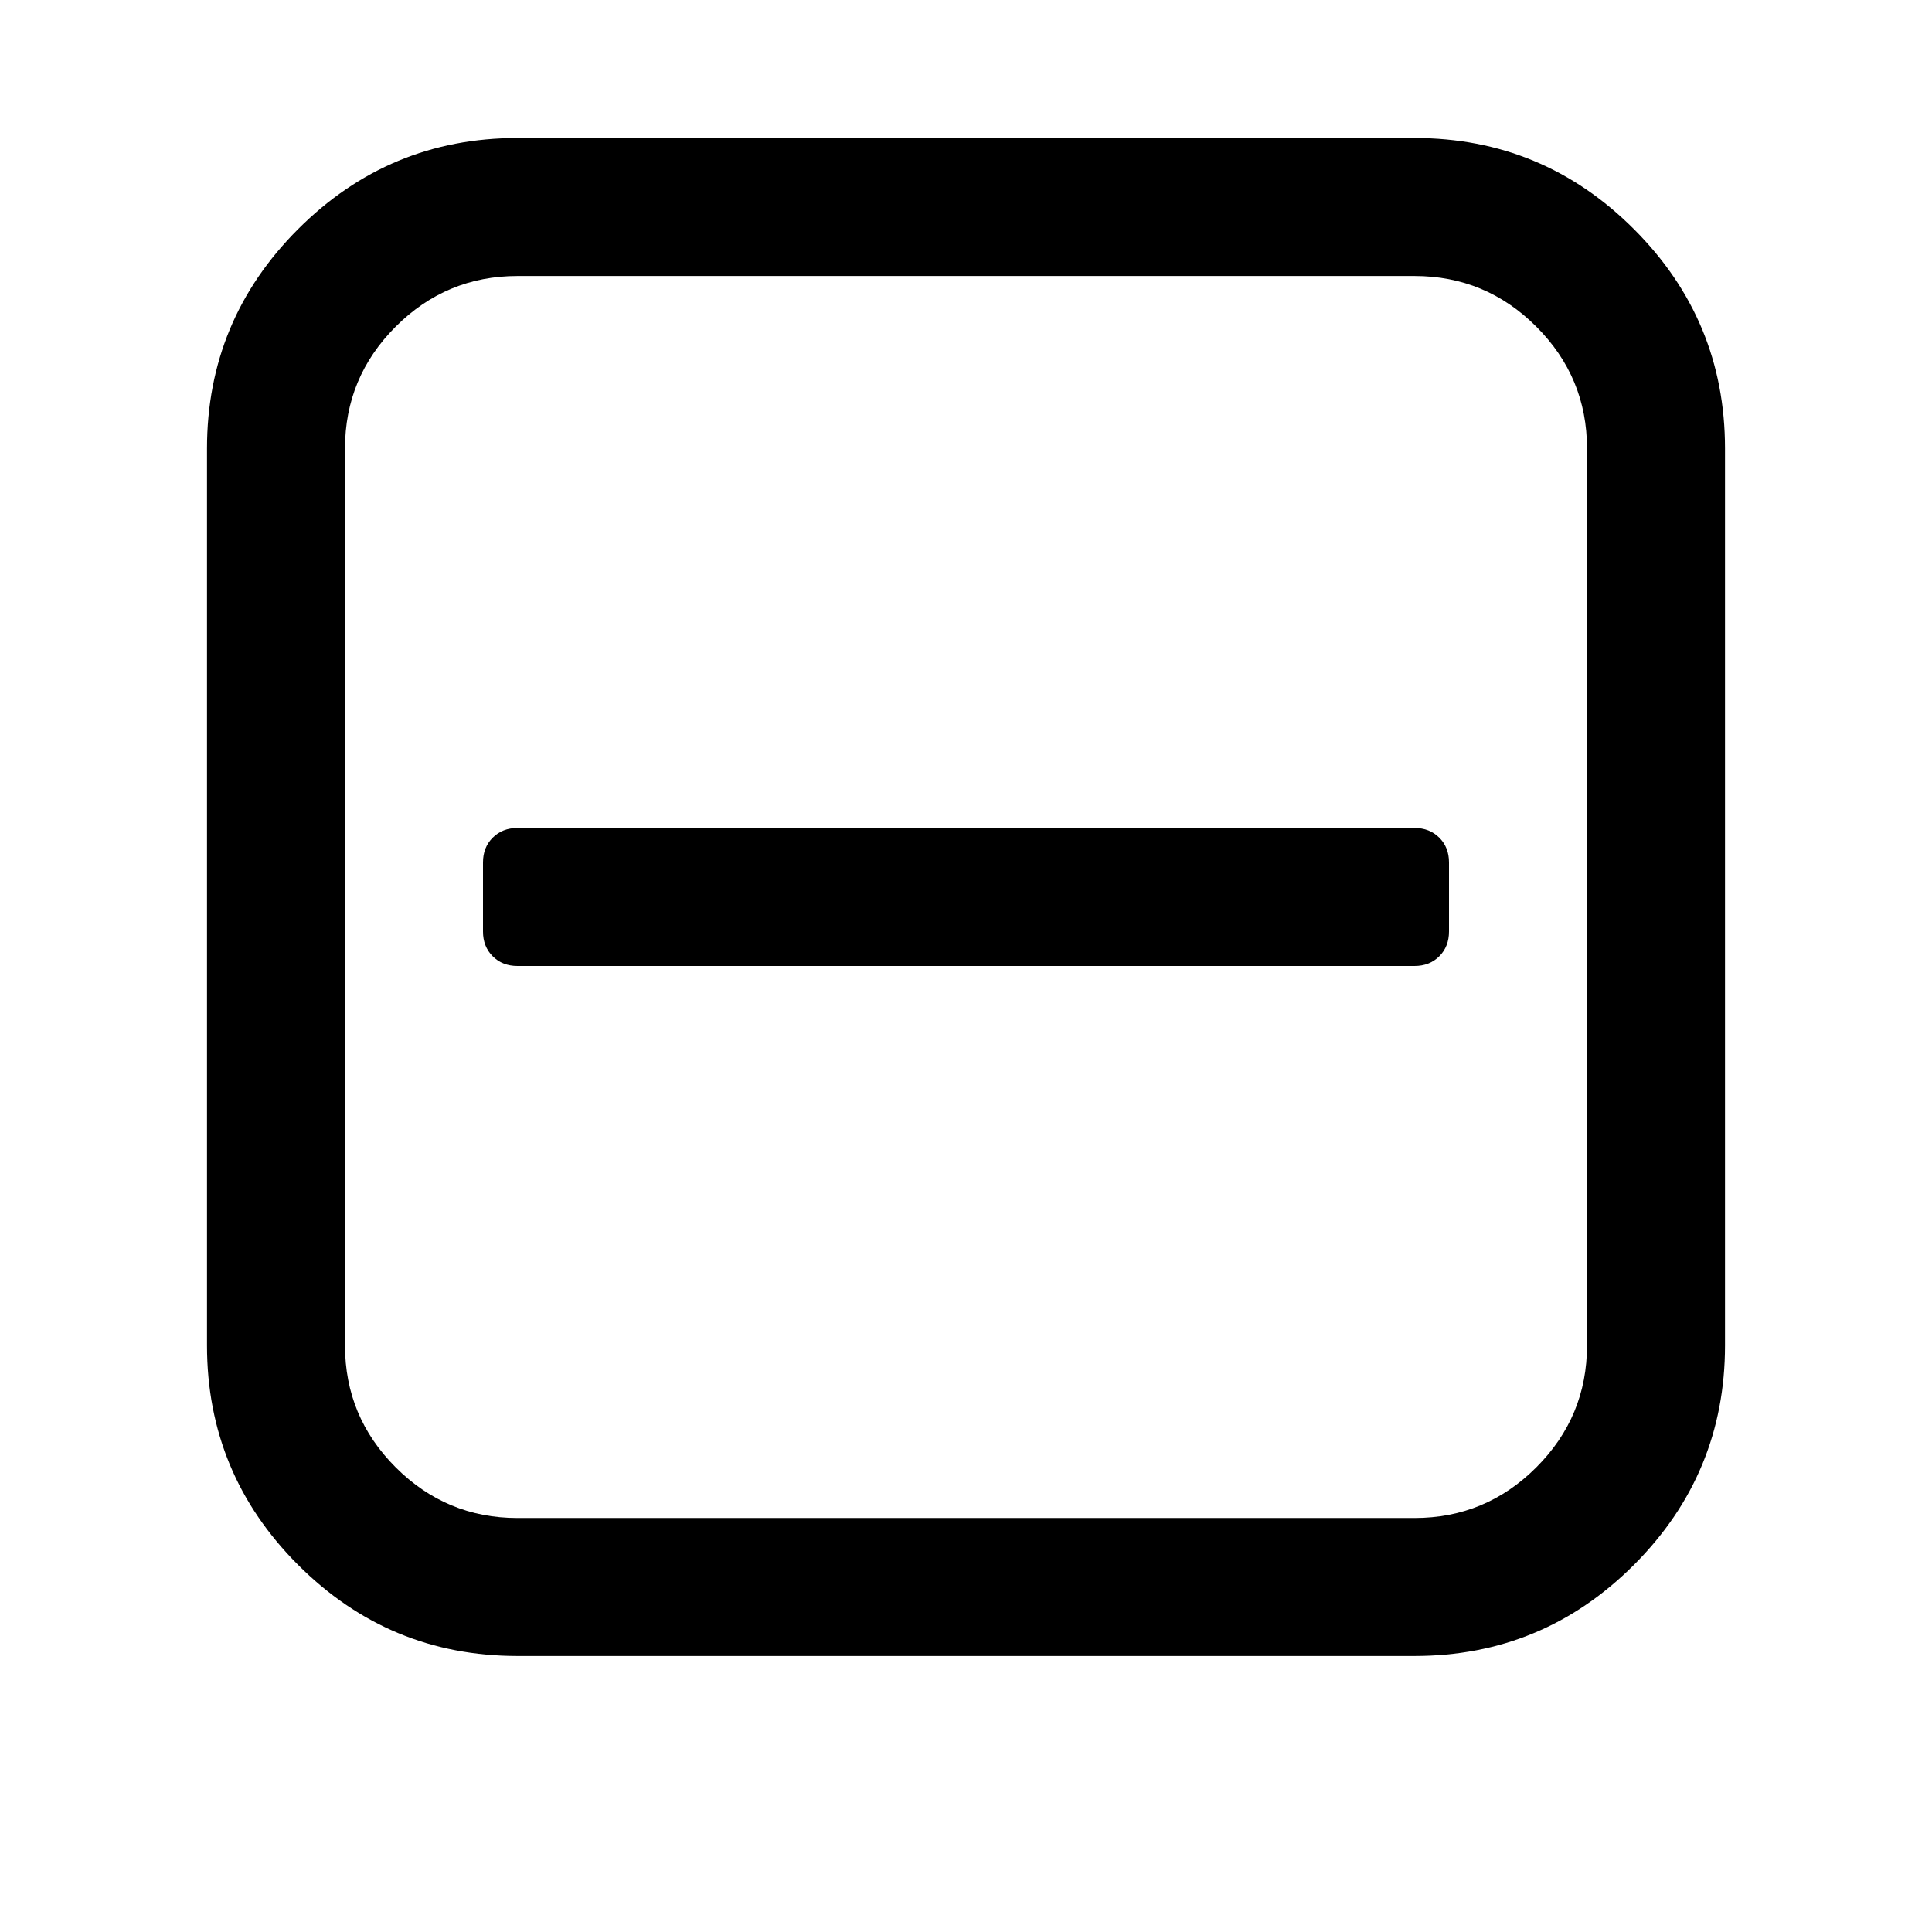
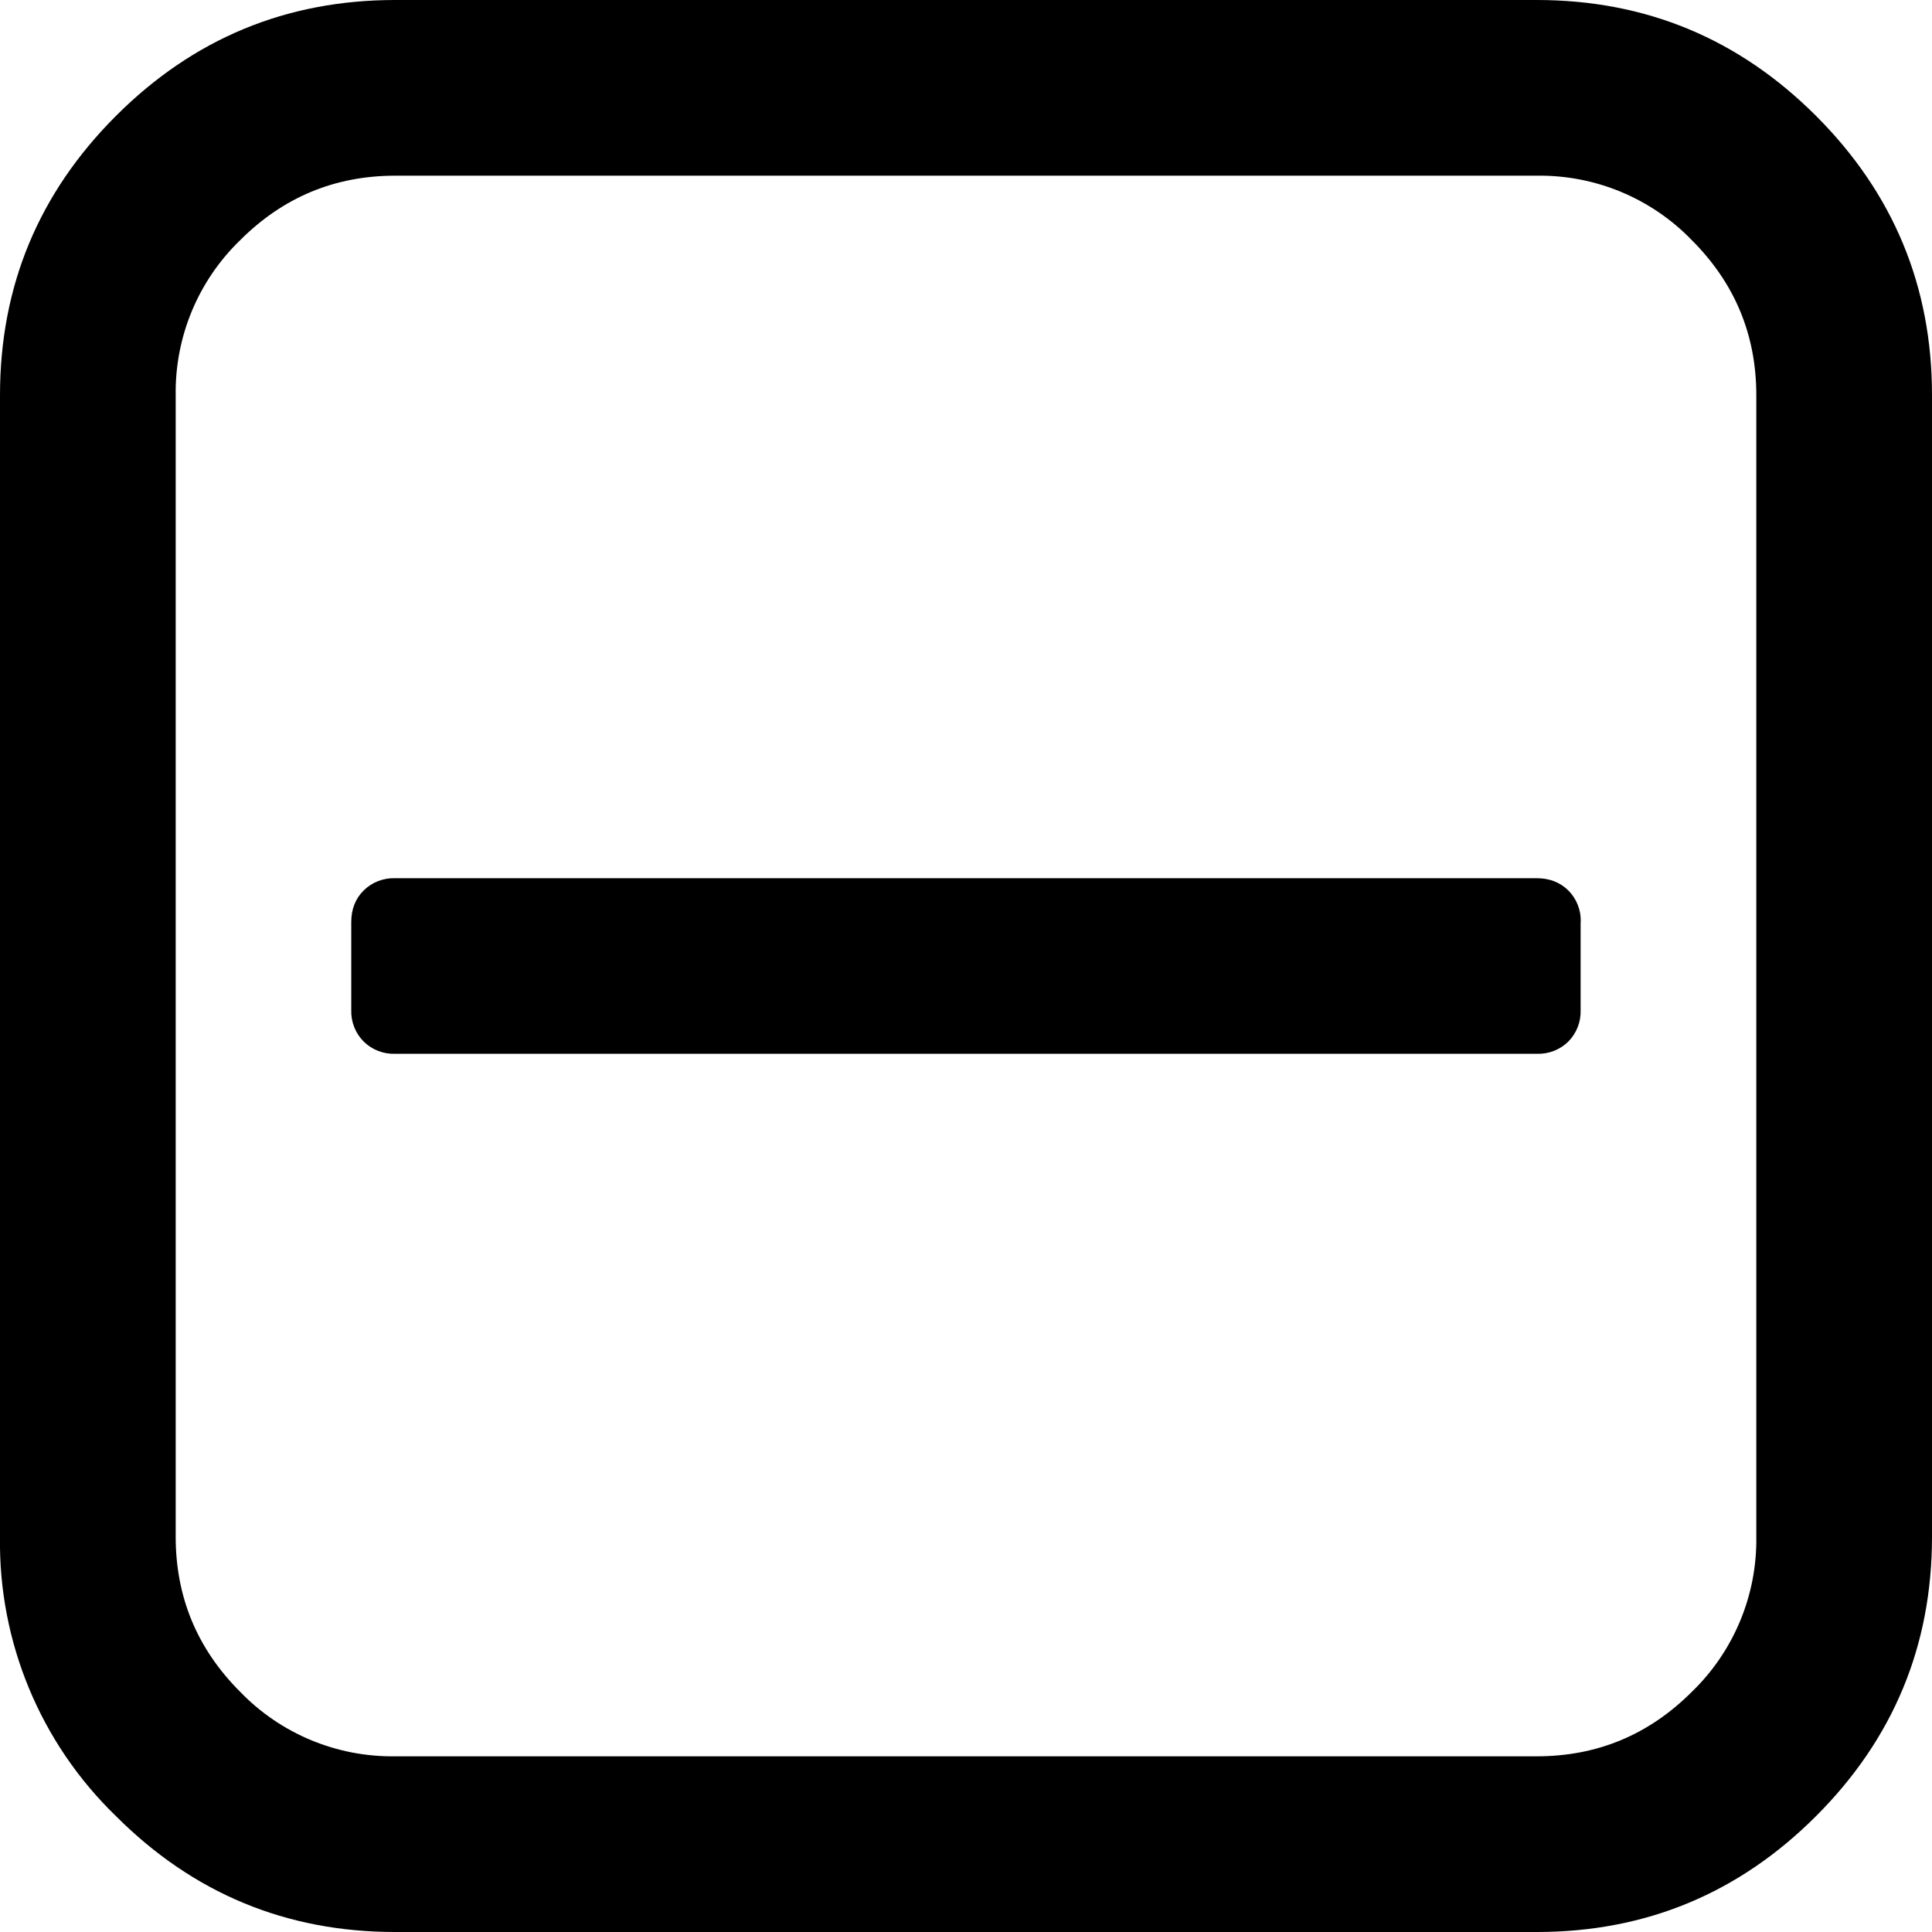
- <svg xmlns="http://www.w3.org/2000/svg" width="16" height="16" viewBox="0 0 1792 1792">
-   <path d="M1344 800v64q0 14-9 23t-23 9h-832q-14 0-23-9t-9-23v-64q0-14 9-23t23-9h832q14 0 23 9t9 23zm128 448v-832q0-66-47-113t-113-47h-832q-66 0-113 47t-47 113v832q0 66 47 113t113 47h832q66 0 113-47t47-113zm128-832v832q0 119-84.5 203.5t-203.5 84.5h-832q-119 0-203.5-84.5t-84.5-203.5v-832q0-119 84.5-203.5t203.5-84.5h832q119 0 203.5 84.5t84.5 203.5z" />
+ <svg xmlns="http://www.w3.org/2000/svg" width="16" height="16">
+   <path d="M13.09 7.636v.728a.354.354 0 0 1-.101.261.354.354 0 0 1-.262.102H3.273a.354.354 0 0 1-.262-.102.354.354 0 0 1-.102-.261v-.728c0-.106.034-.193.102-.261a.354.354 0 0 1 .262-.102h9.454c.106 0 .193.034.262.102a.354.354 0 0 1 .102.261zm1.455 5.091V3.273c0-.5-.178-.928-.534-1.284a1.75 1.75 0 0 0-1.284-.534H3.273c-.5 0-.928.178-1.284.534a1.75 1.75 0 0 0-.534 1.284v9.454c0 .5.178.928.534 1.284a1.75 1.75 0 0 0 1.284.534h9.454c.5 0 .928-.178 1.284-.534a1.75 1.75 0 0 0 .534-1.284zM16 3.273v9.454c0 .902-.32 1.673-.96 2.313-.64.64-1.411.96-2.313.96H3.273C2.37 16 1.6 15.68.96 15.04A3.152 3.152 0 0 1 0 12.727V3.273C0 2.37.32 1.6.96.96 1.6.32 2.371 0 3.273 0h9.454c.902 0 1.673.32 2.313.96.64.64.96 1.411.96 2.313z" fill-rule="nonzero" fill="#000" />
</svg>
